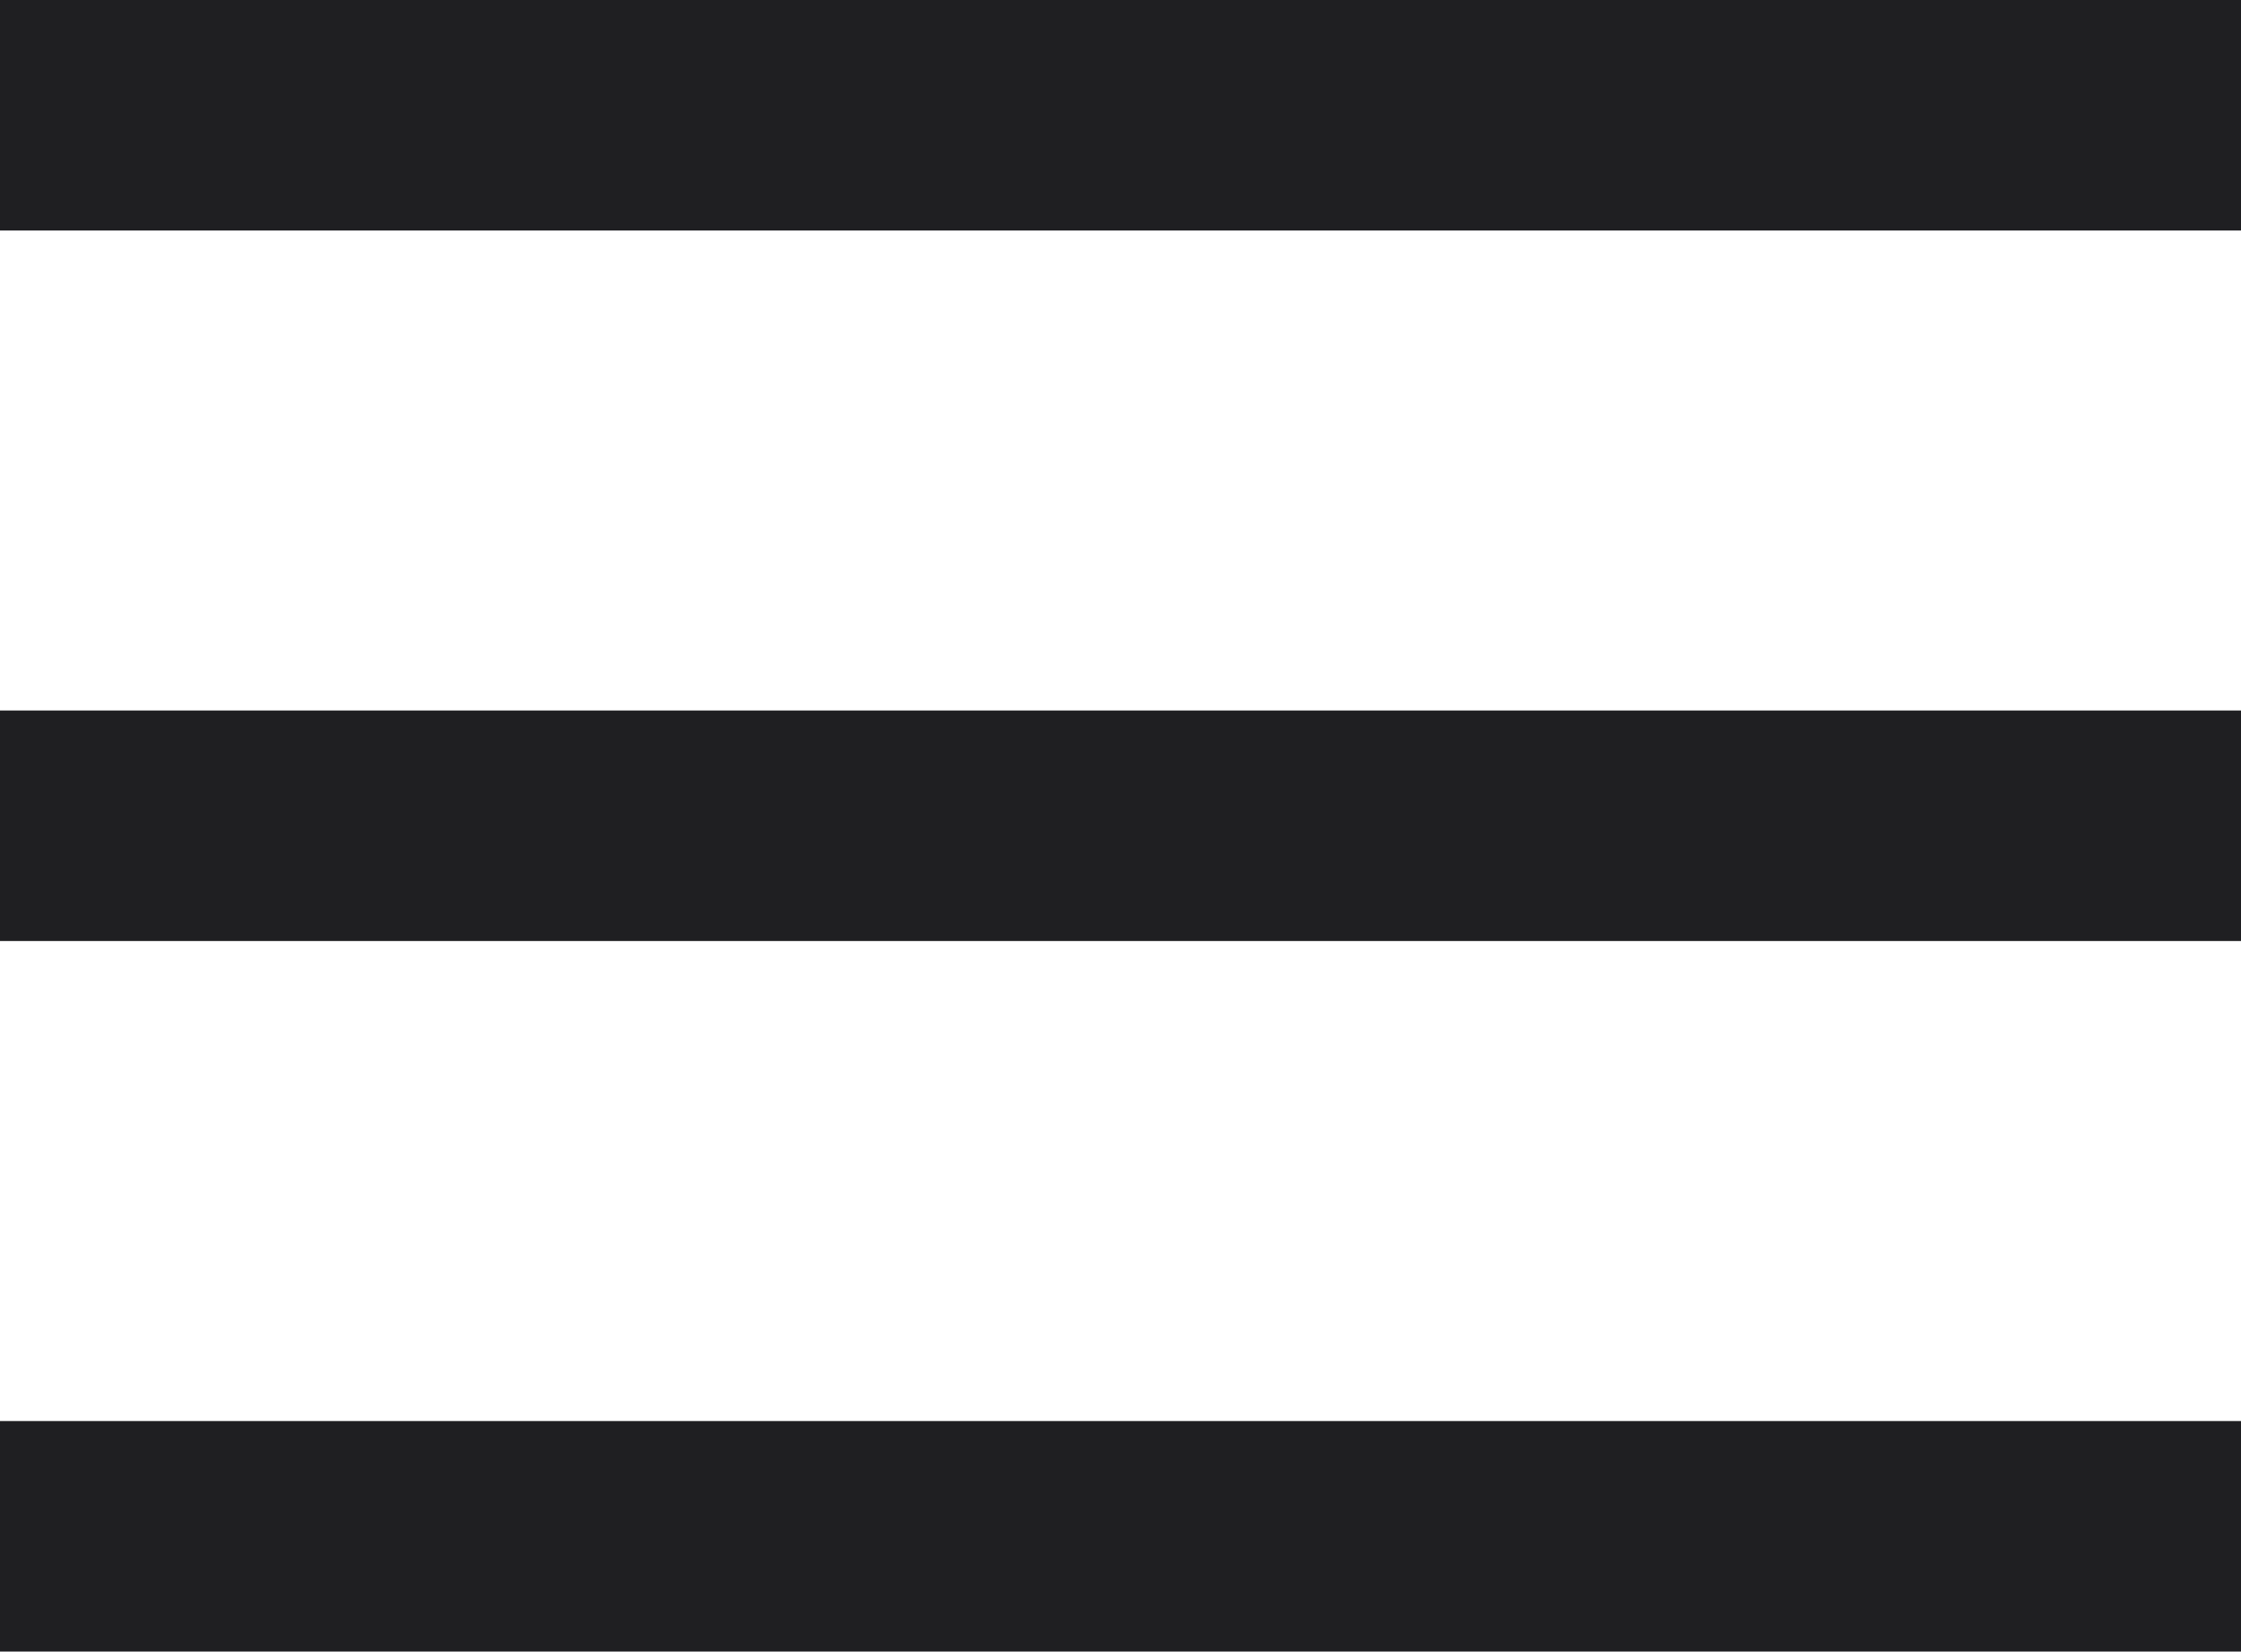
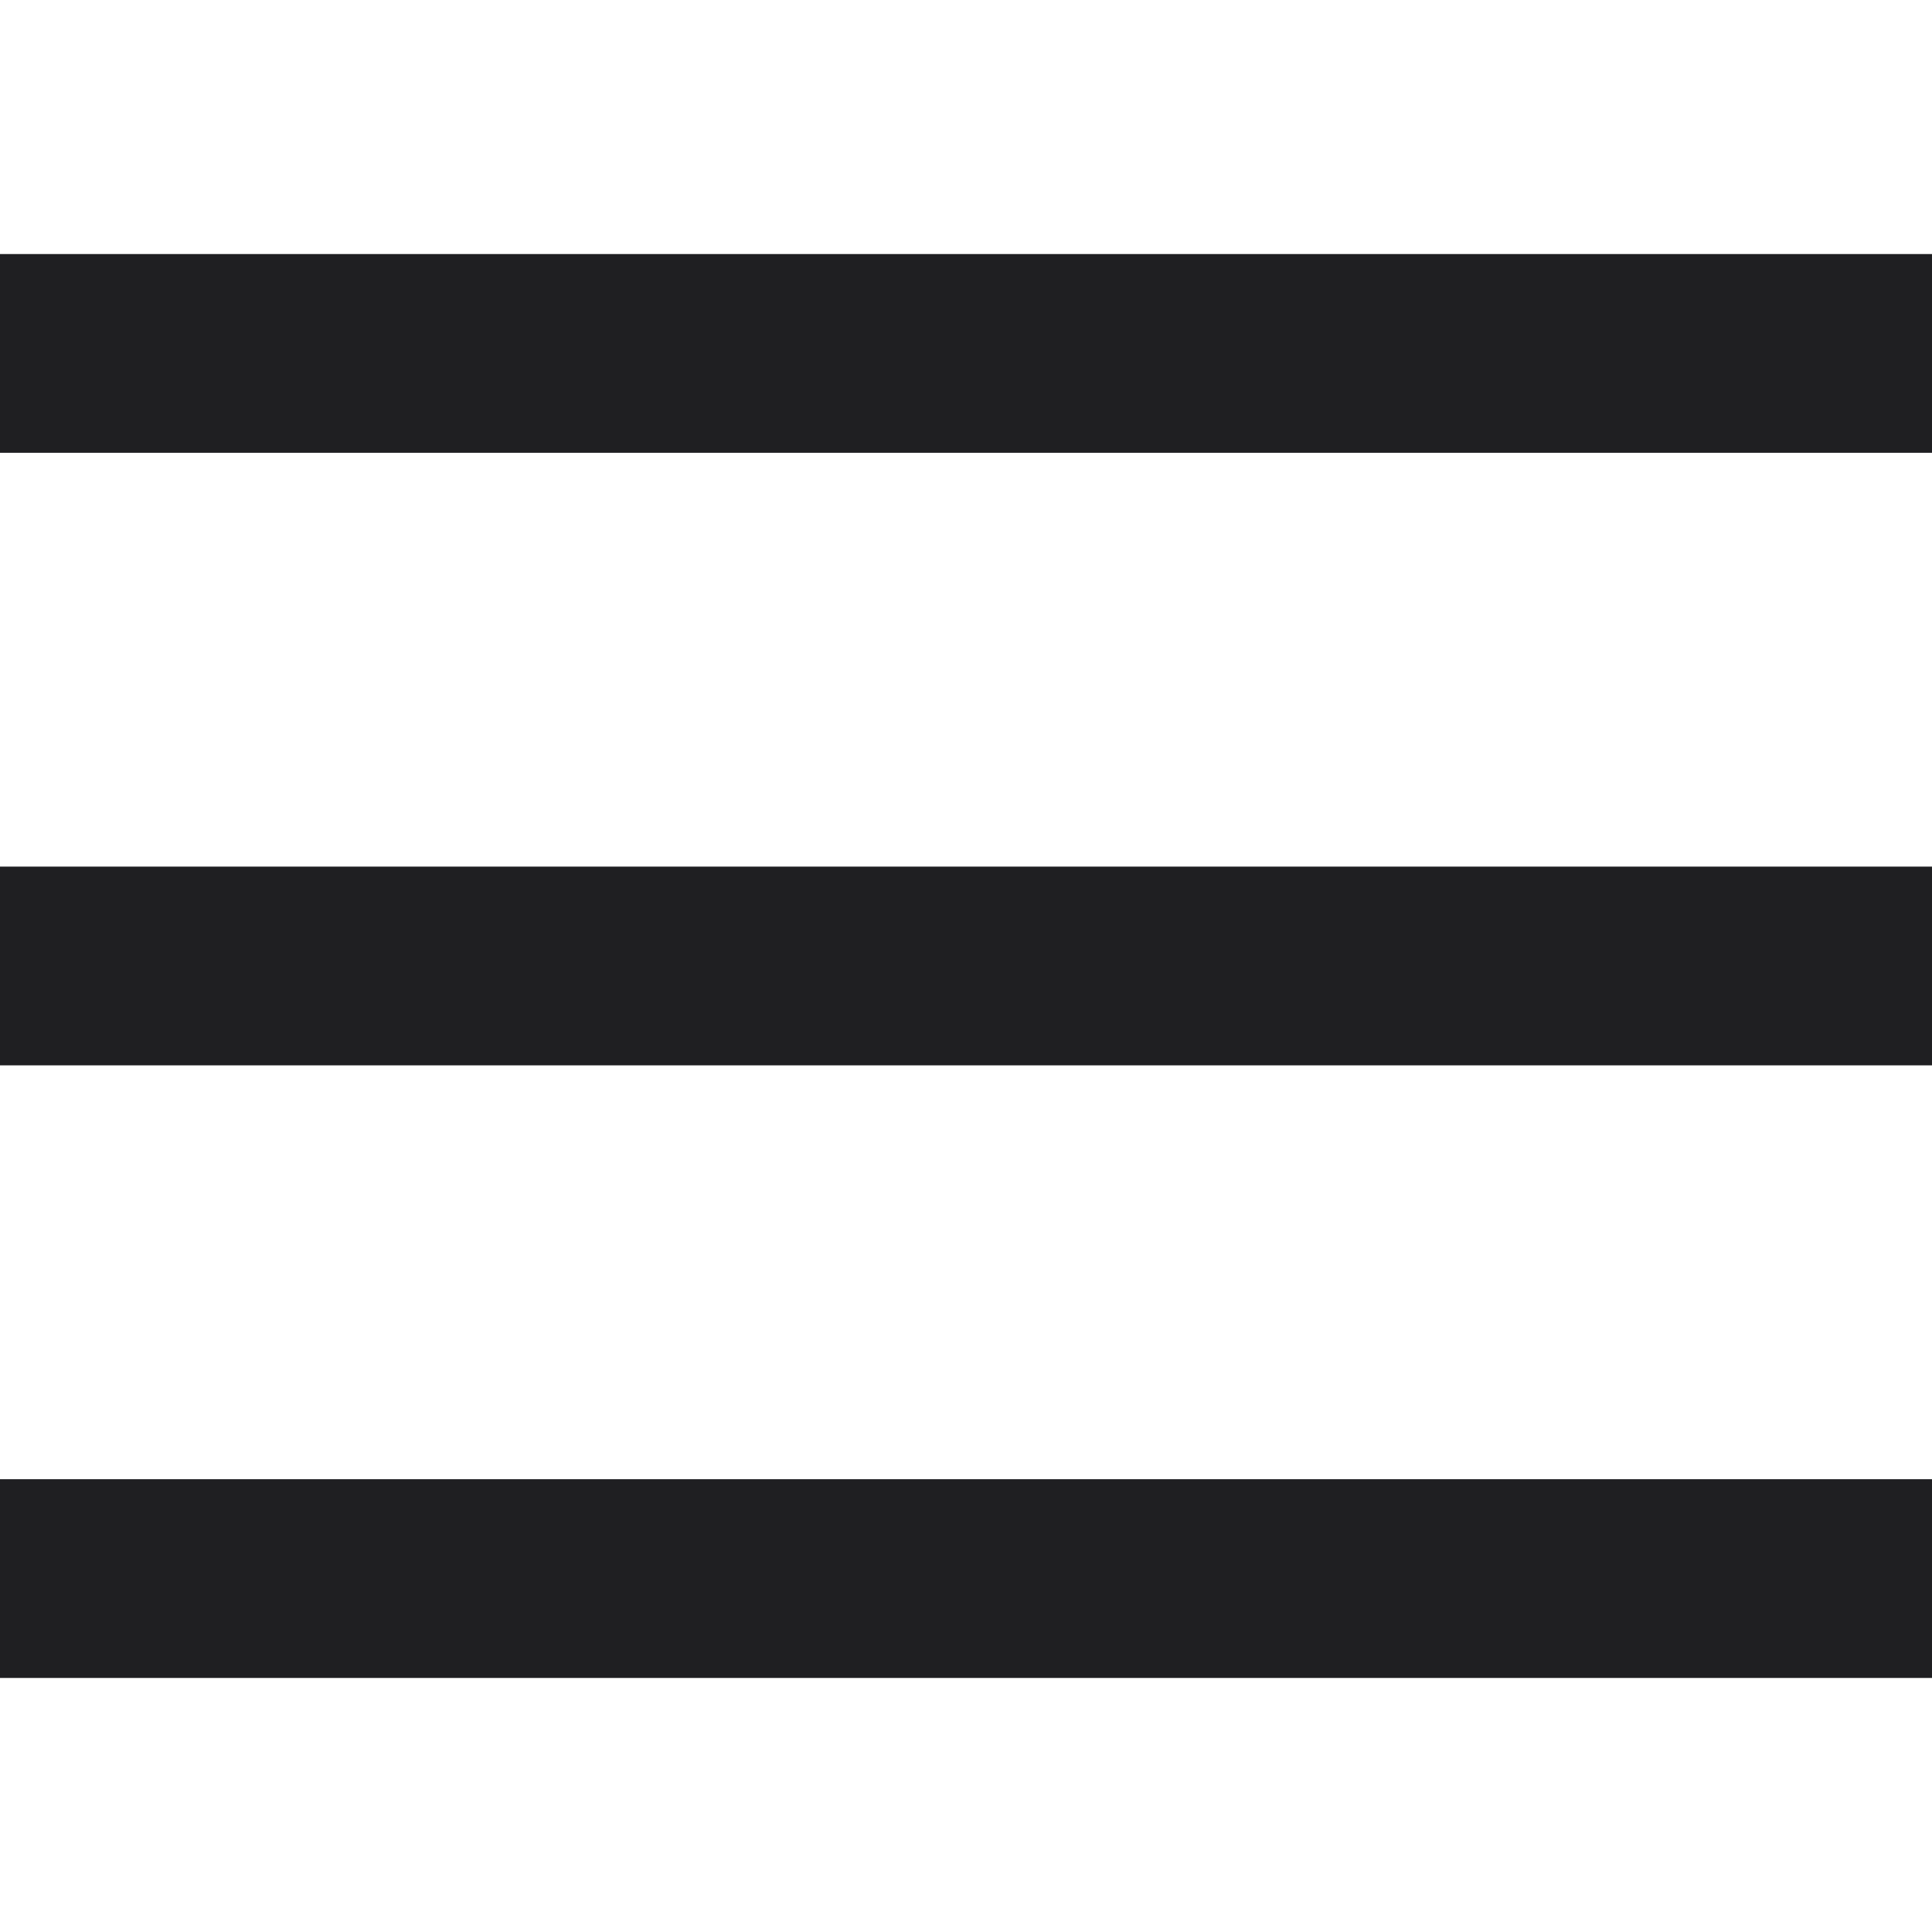
- <svg xmlns="http://www.w3.org/2000/svg" width="48.606" height="35.823" viewBox="0 0 48.606 35.823">
+ <svg xmlns="http://www.w3.org/2000/svg" width="30" height="30" viewBox="0 0 48.606 35.823">
  <defs>
    <style>.a{fill:none;stroke:#1f1f22;stroke-width:5px;}</style>
  </defs>
  <g transform="translate(0 2.5)">
    <line class="a" x2="48.606" />
    <line class="a" x2="48.606" transform="translate(0 15.411)" />
    <line class="a" x2="48.606" transform="translate(0 30.823)" />
  </g>
</svg>
